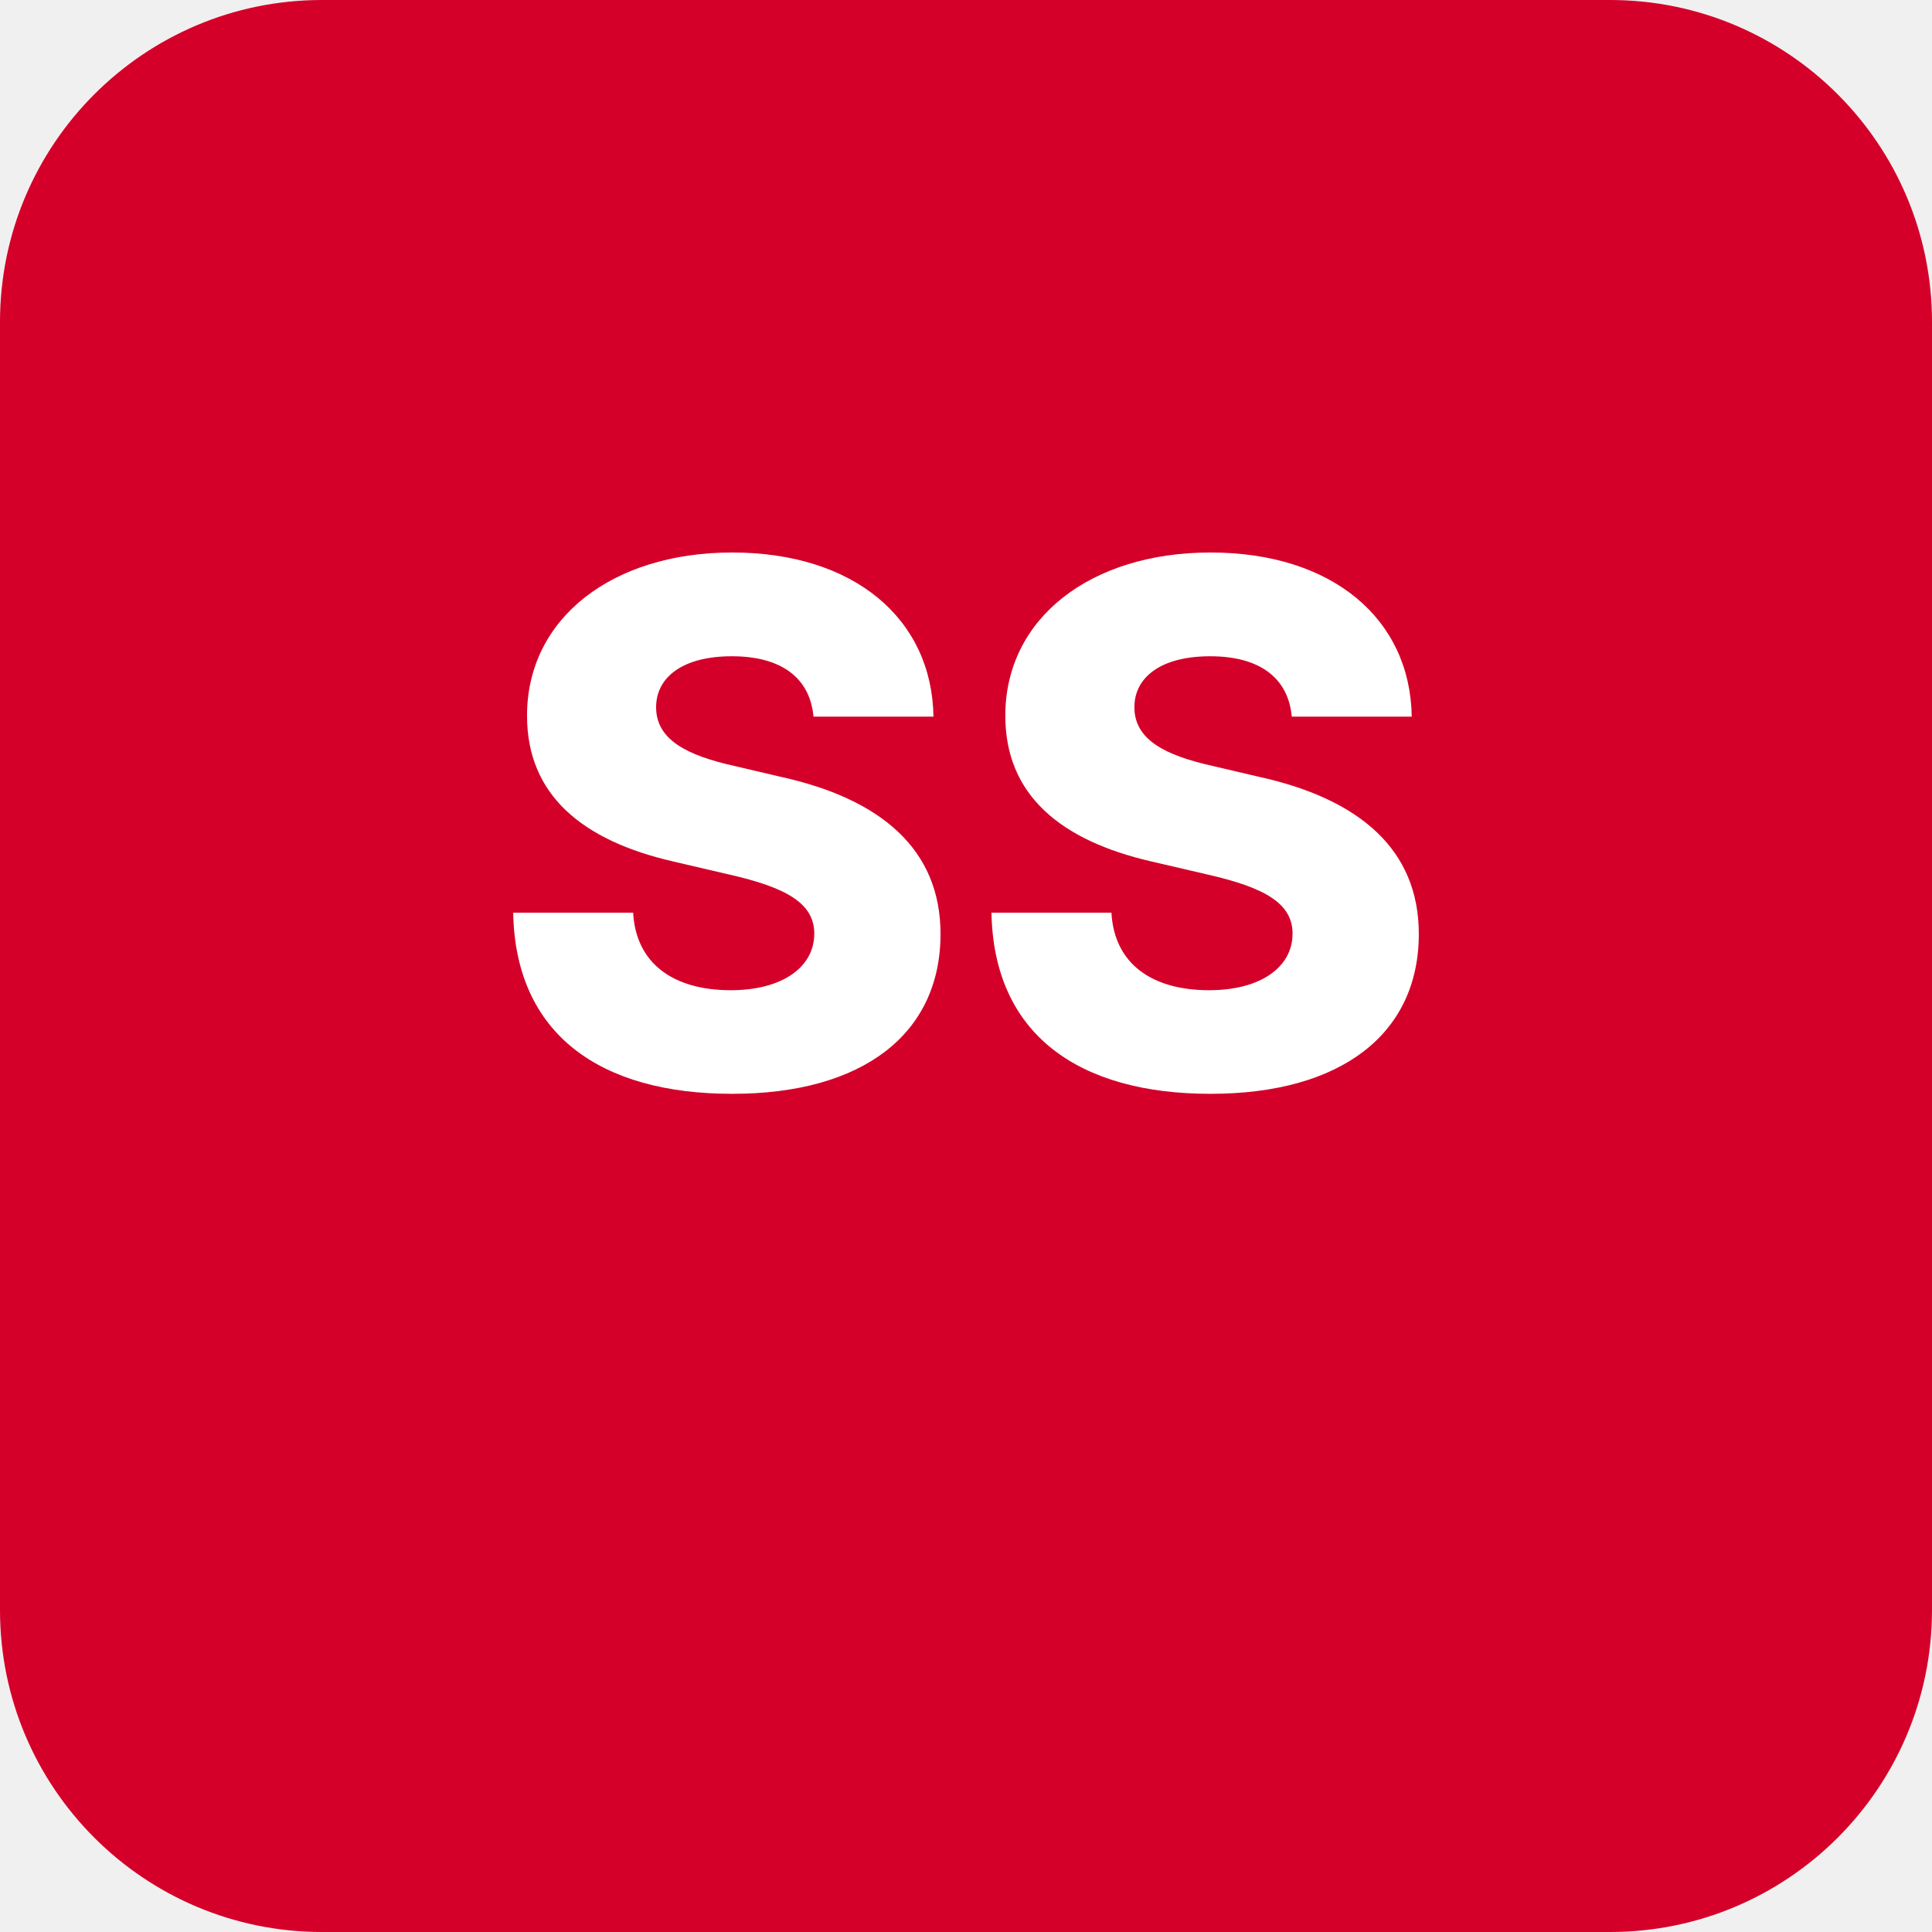
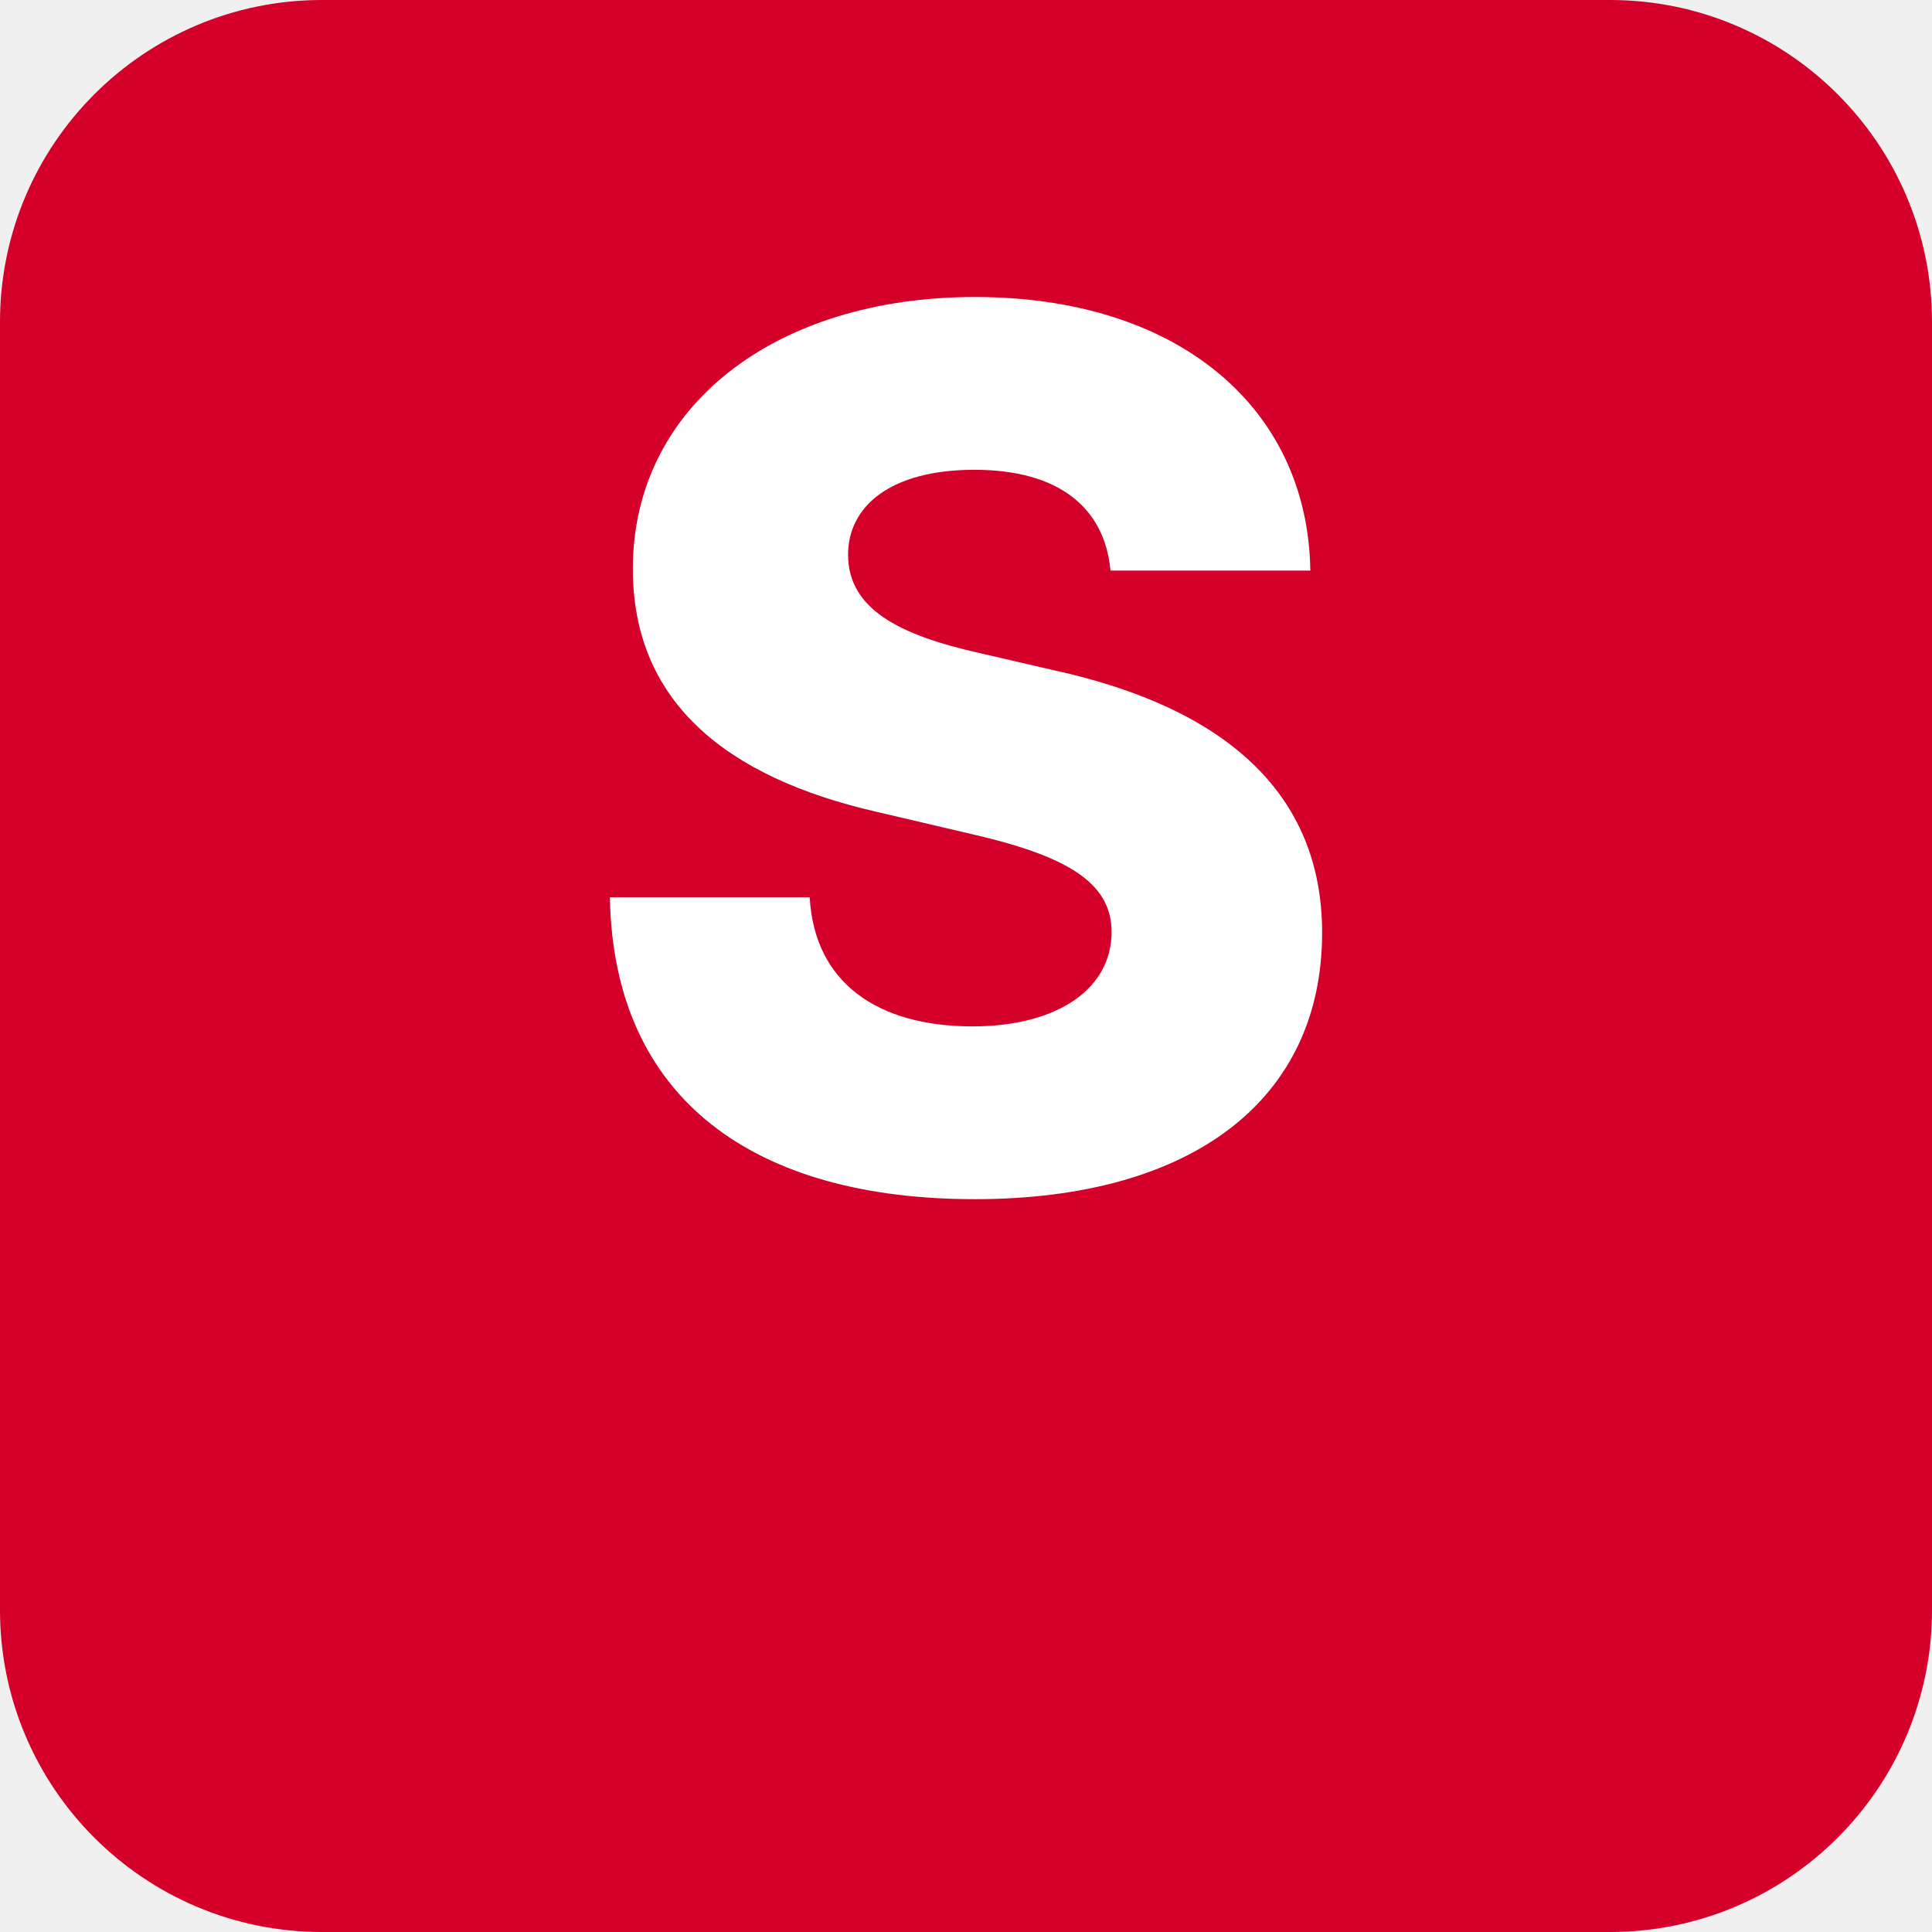
<svg xmlns="http://www.w3.org/2000/svg" width="192" height="192" viewBox="0 0 192 192">
  <rect width="192" height="192" rx="32" fill="#D40029" />
-   <text x="96" y="108" text-anchor="middle" font-family="system-ui, -apple-system, sans-serif" font-weight="800" font-size="72" fill="white">SS</text>
+   <text x="96" y="118" text-anchor="middle" font-family="system-ui, -apple-system, sans-serif" font-weight="800" font-size="120" fill="white">S</text>
</svg>
